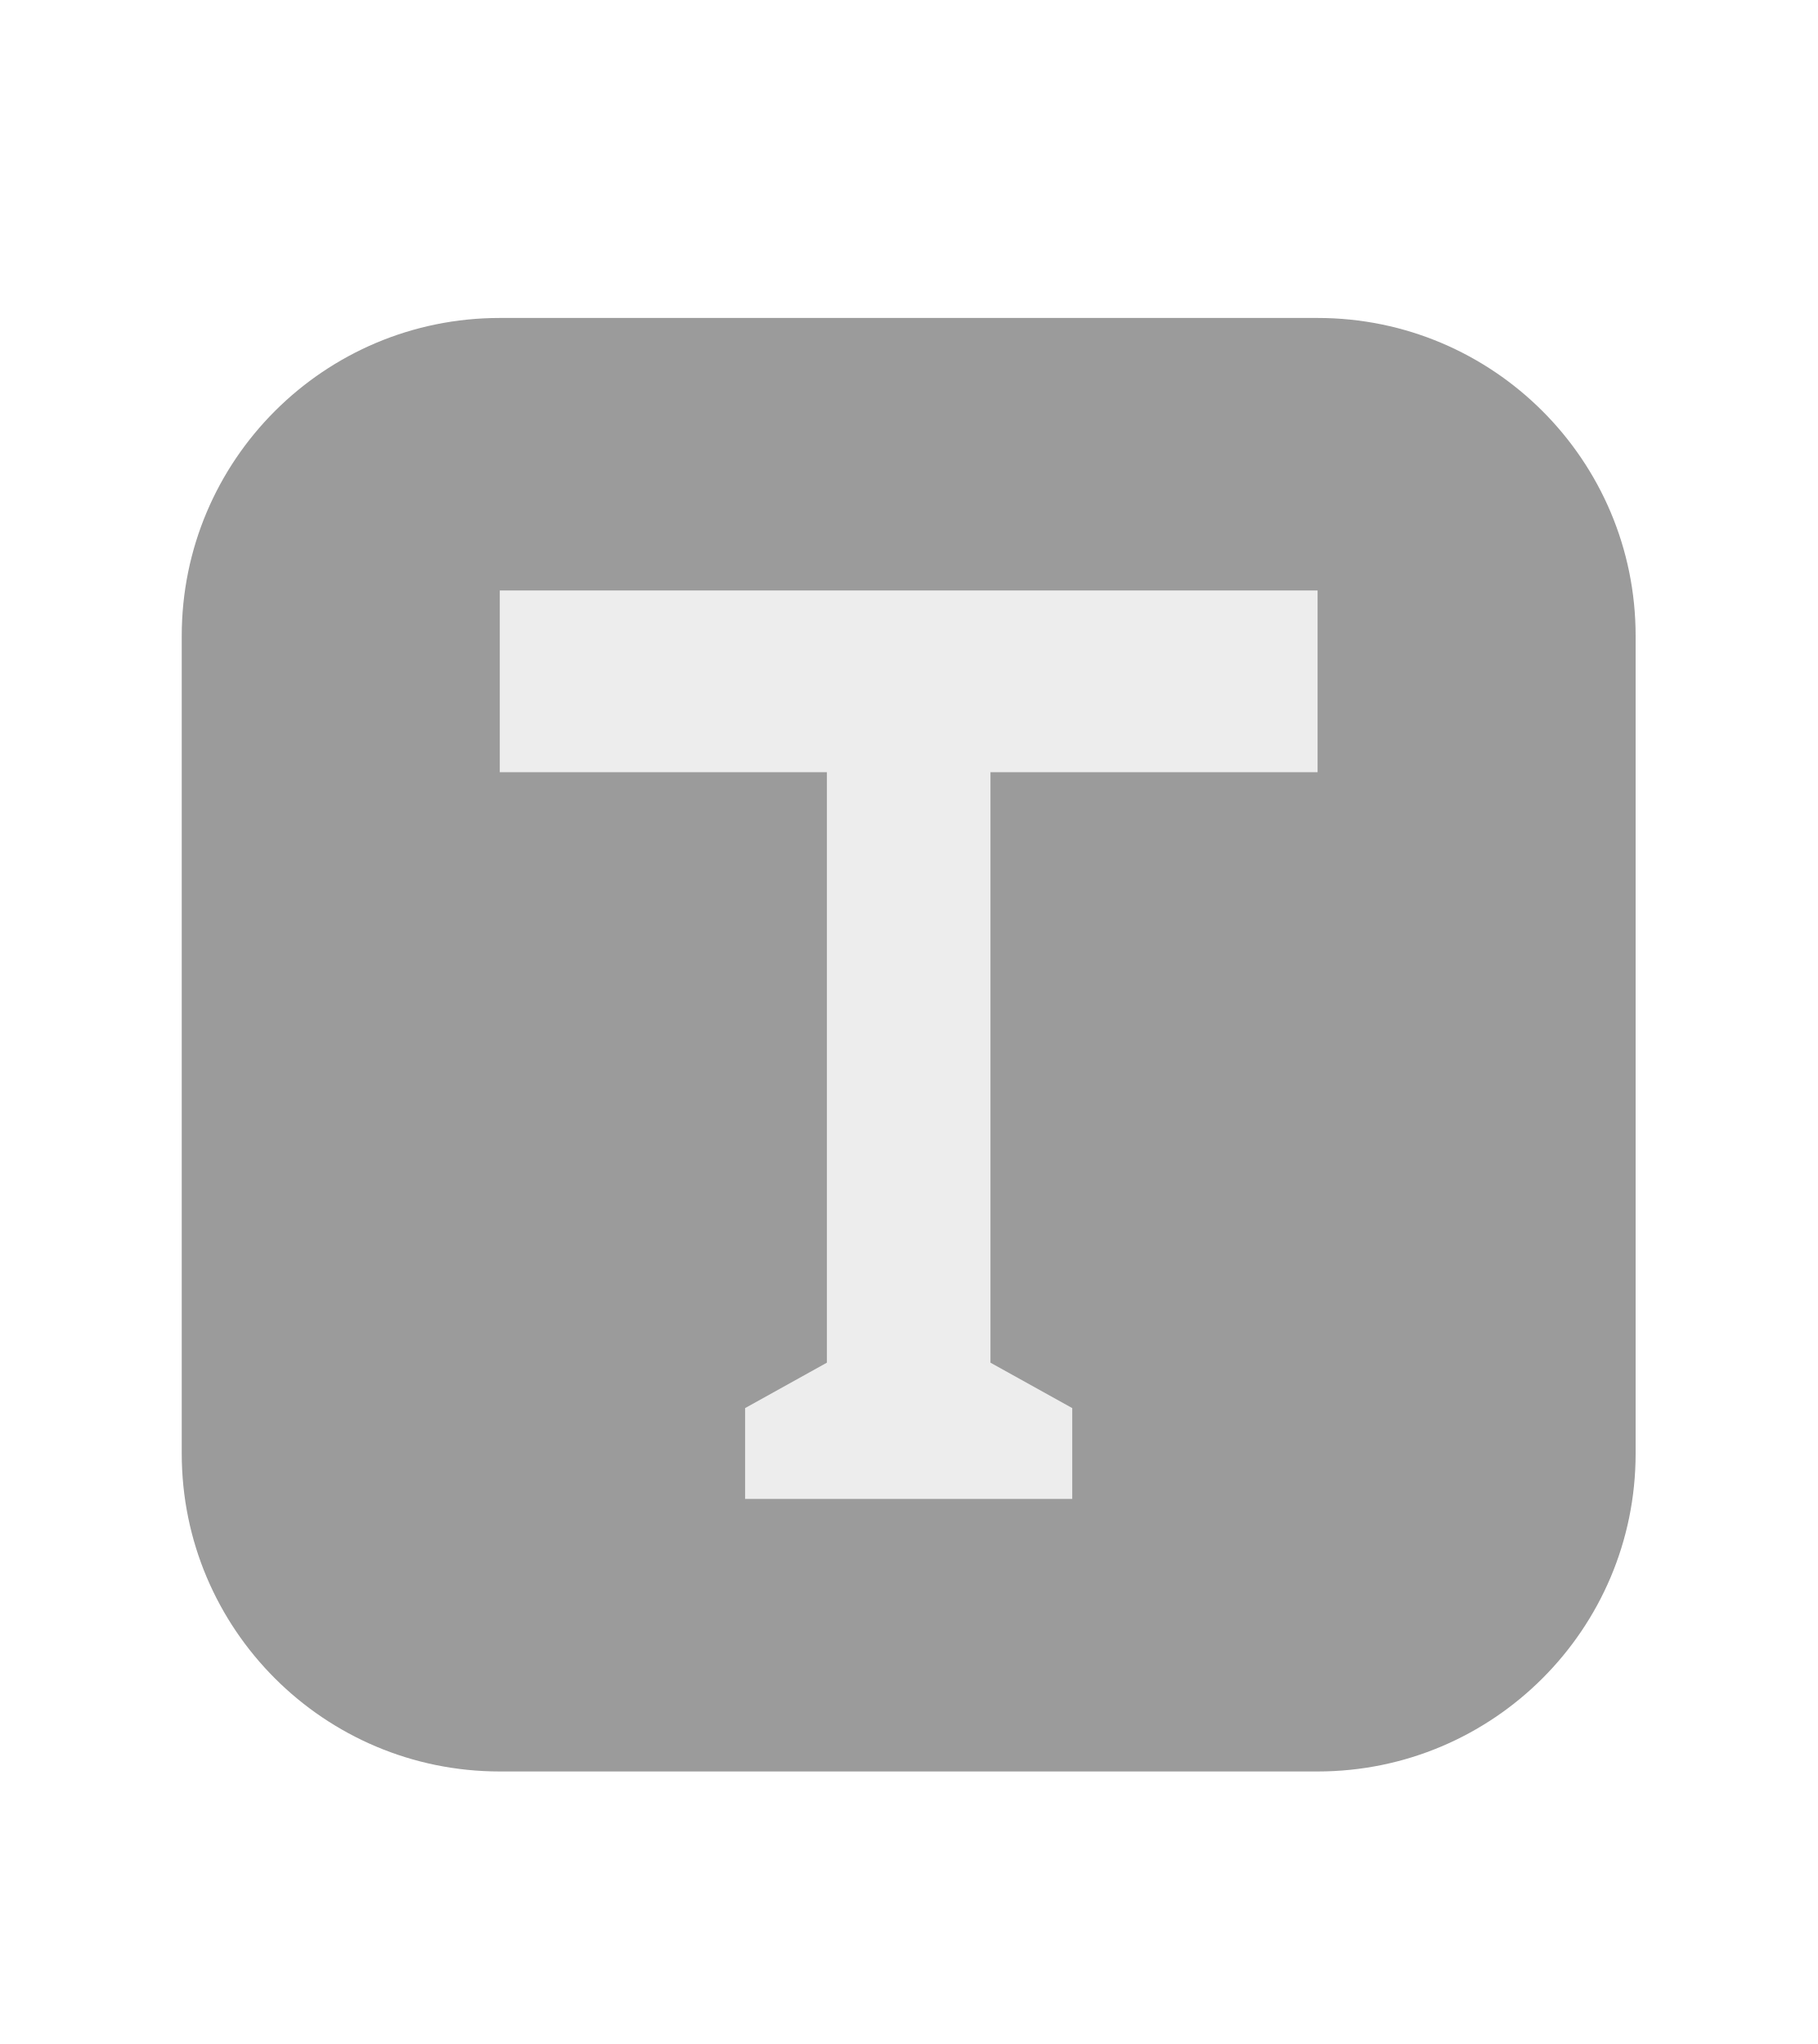
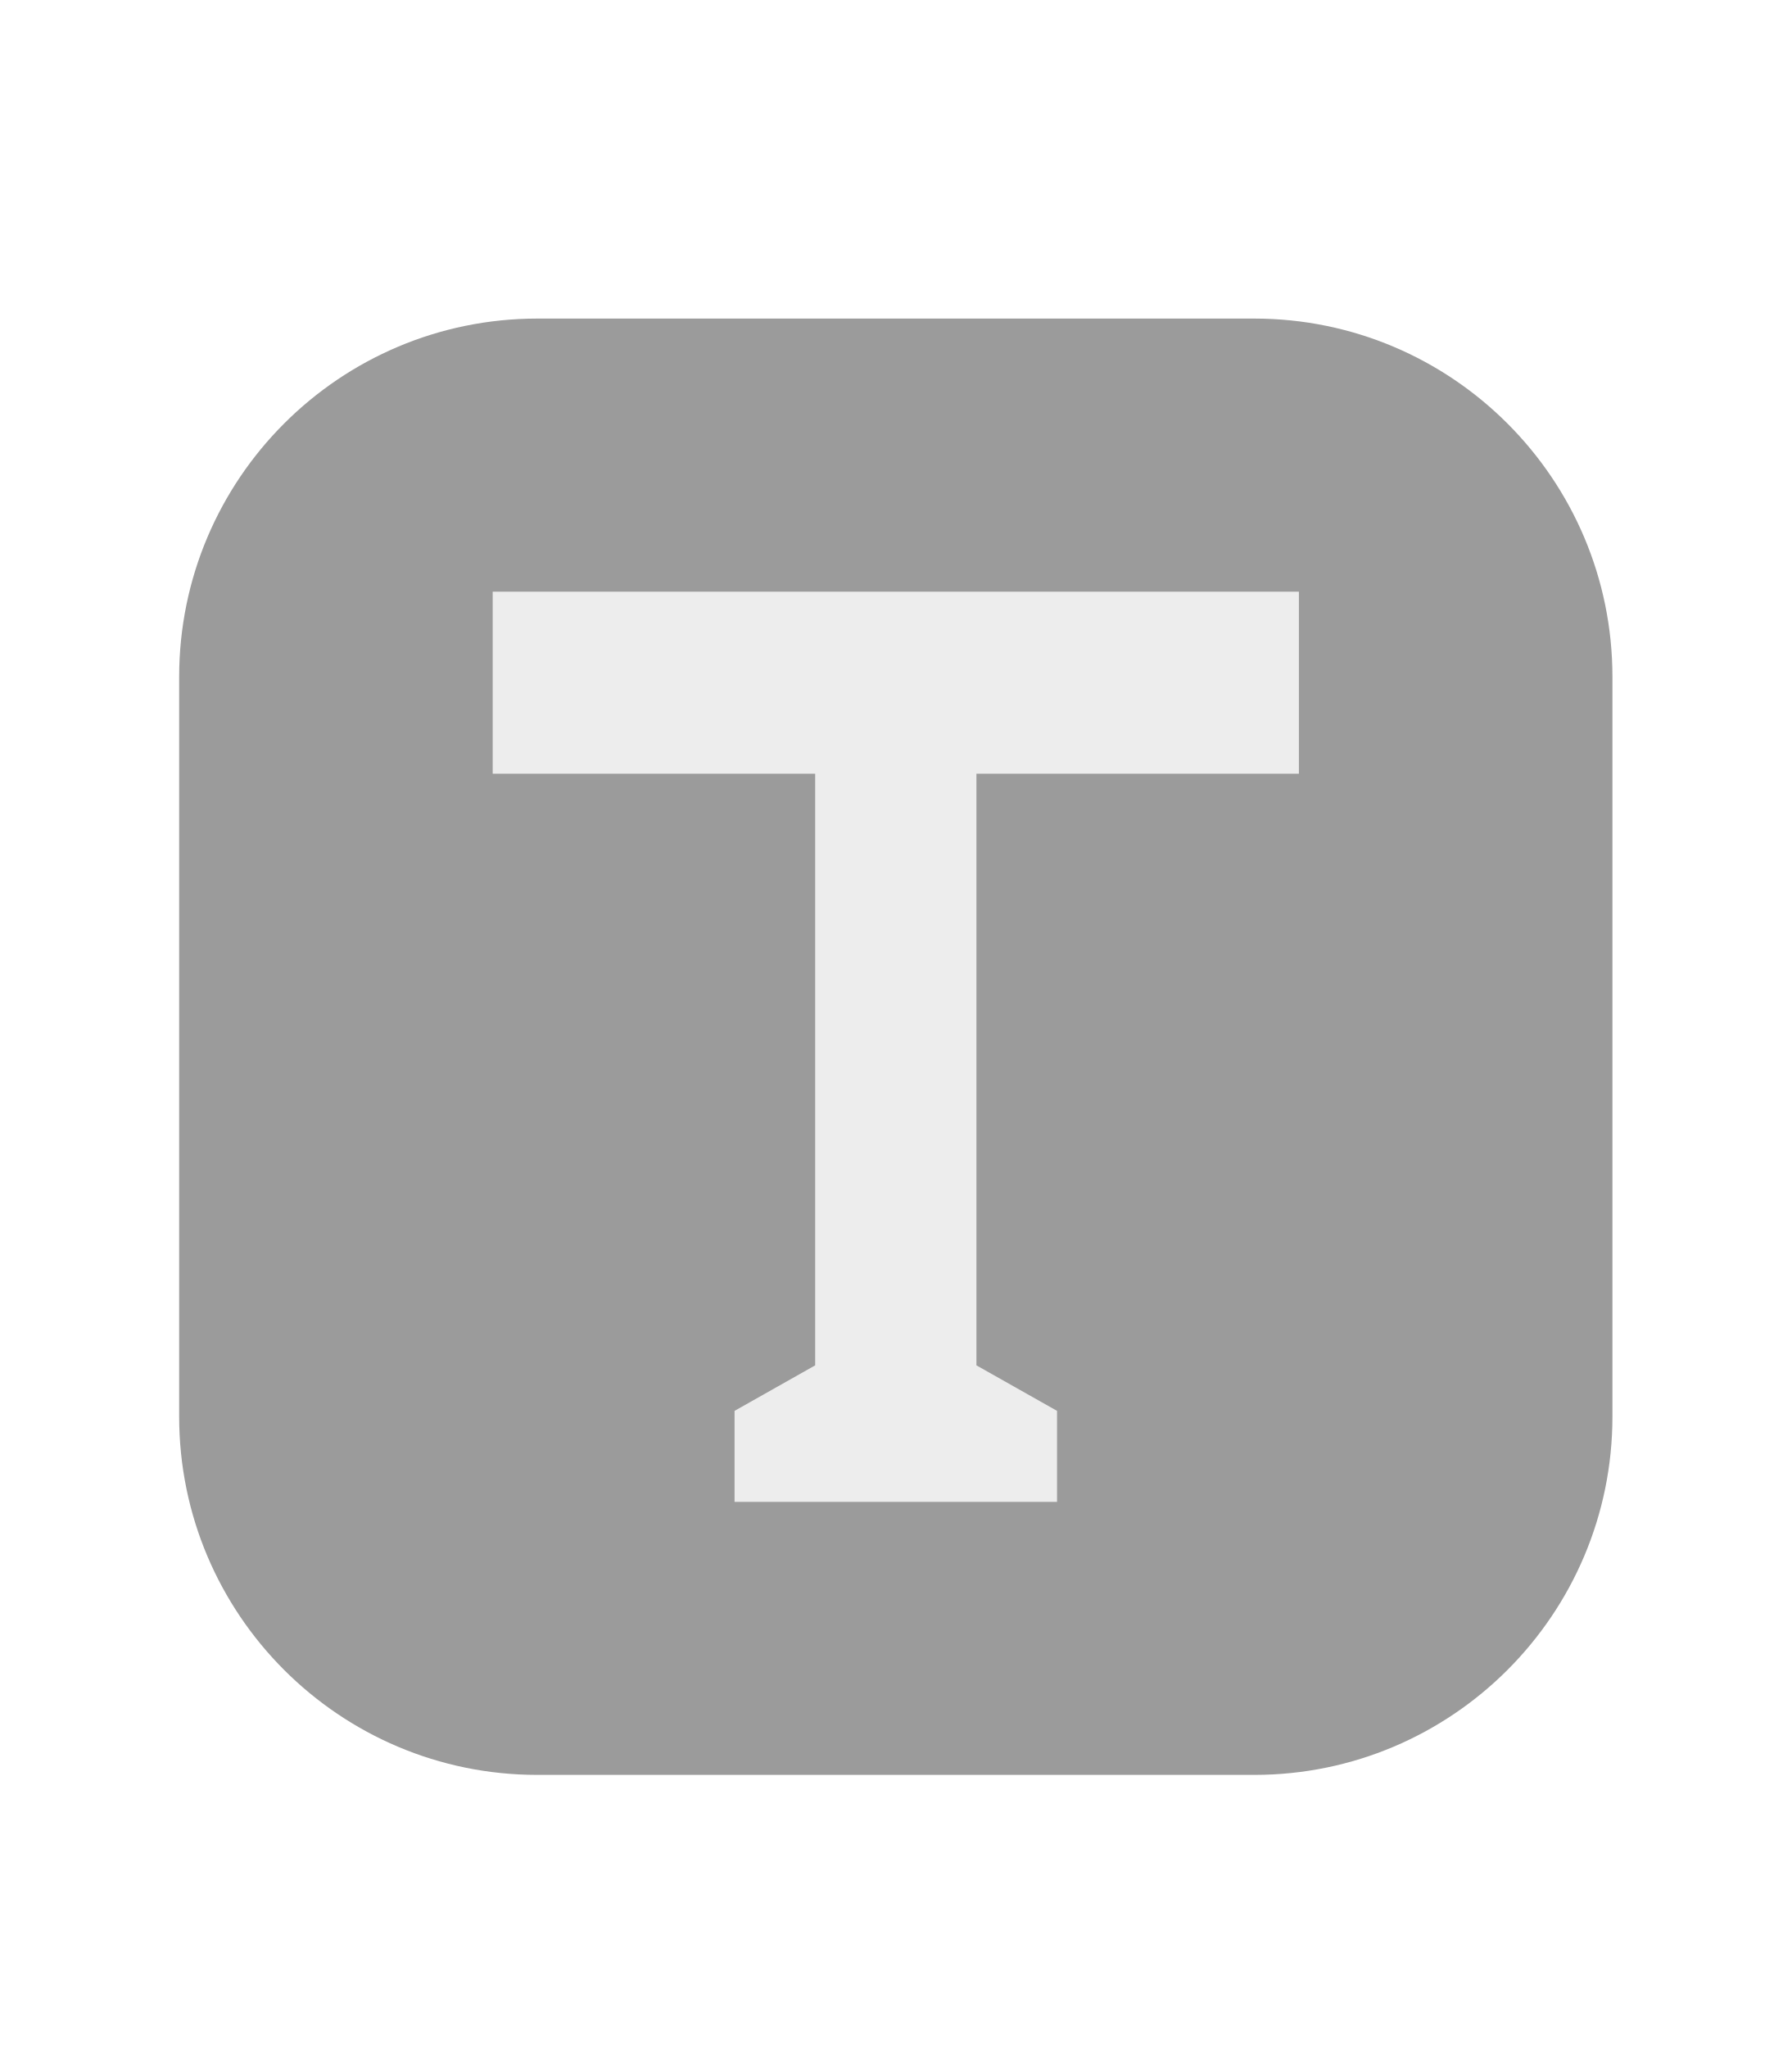
- <svg xmlns="http://www.w3.org/2000/svg" width="40px" height="45px" viewBox="0 0 40 45" version="1.1">
+ <svg xmlns="http://www.w3.org/2000/svg" width="35px" height="40px" viewBox="0 0 35 40" version="1.1">
  <defs />
  <g id="Symbols" stroke="none" stroke-width="1" fill="none" fill-rule="evenodd">
    <g id="picto/text-active">
-       <rect id="Rectangle-6" fill="#9B9B9B" x="4" y="7" width="32" height="32" rx="7" />
-       <polygon id="Fill-54" fill="#EDEDED" points="29 13 29 17 21.8 17 21.8 30 23.6 31 23.6 33 16.4 33 16.4 31 18.2 30 18.2 17 11 17 11 13 26.3 13" />
+       <rect id="Rectangle-6" fill="#9B9B9B" x="3.5" y="6.222" width="28" height="28.444" rx="7" />
+       <polygon id="Fill-54" fill="#EDEDED" points="25.375 11.556 25.375 15.111 19.075 15.111 19.075 26.667 20.65 27.556 20.65 29.333 14.35 29.333 14.35 27.556 15.925 26.667 15.925 15.111 9.625 15.111 9.625 11.556 23.012 11.556" />
    </g>
  </g>
</svg>
